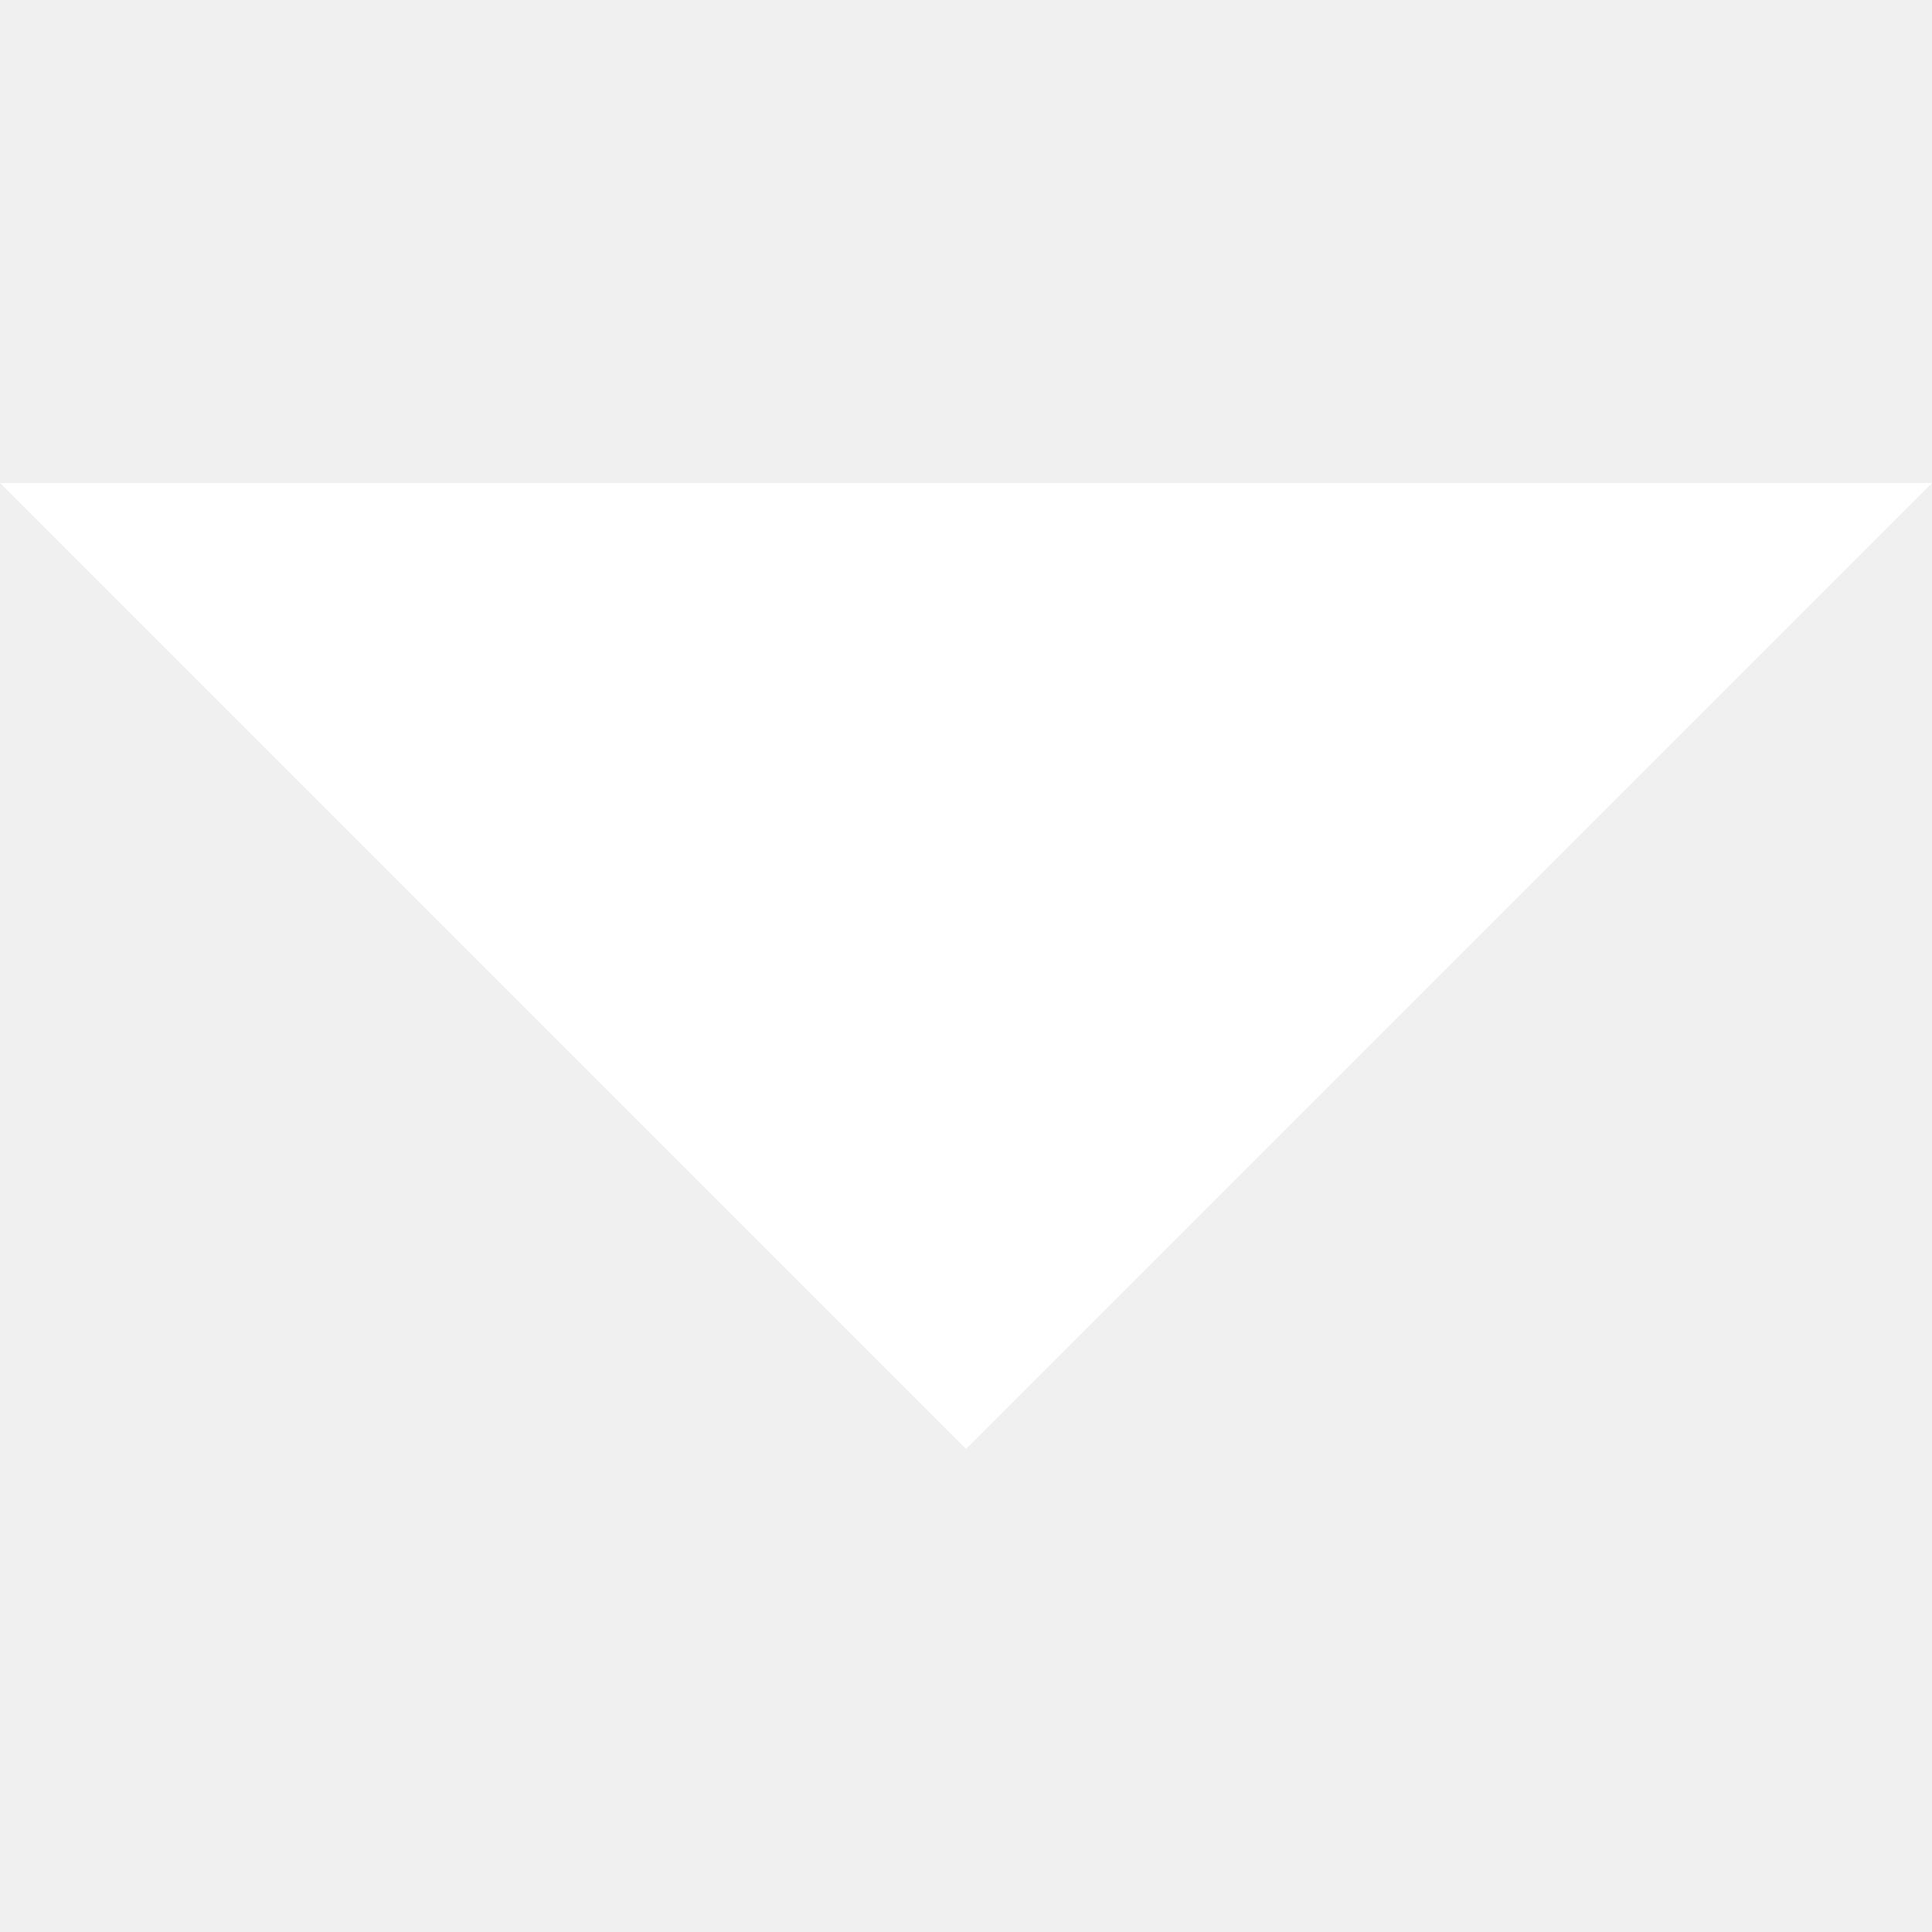
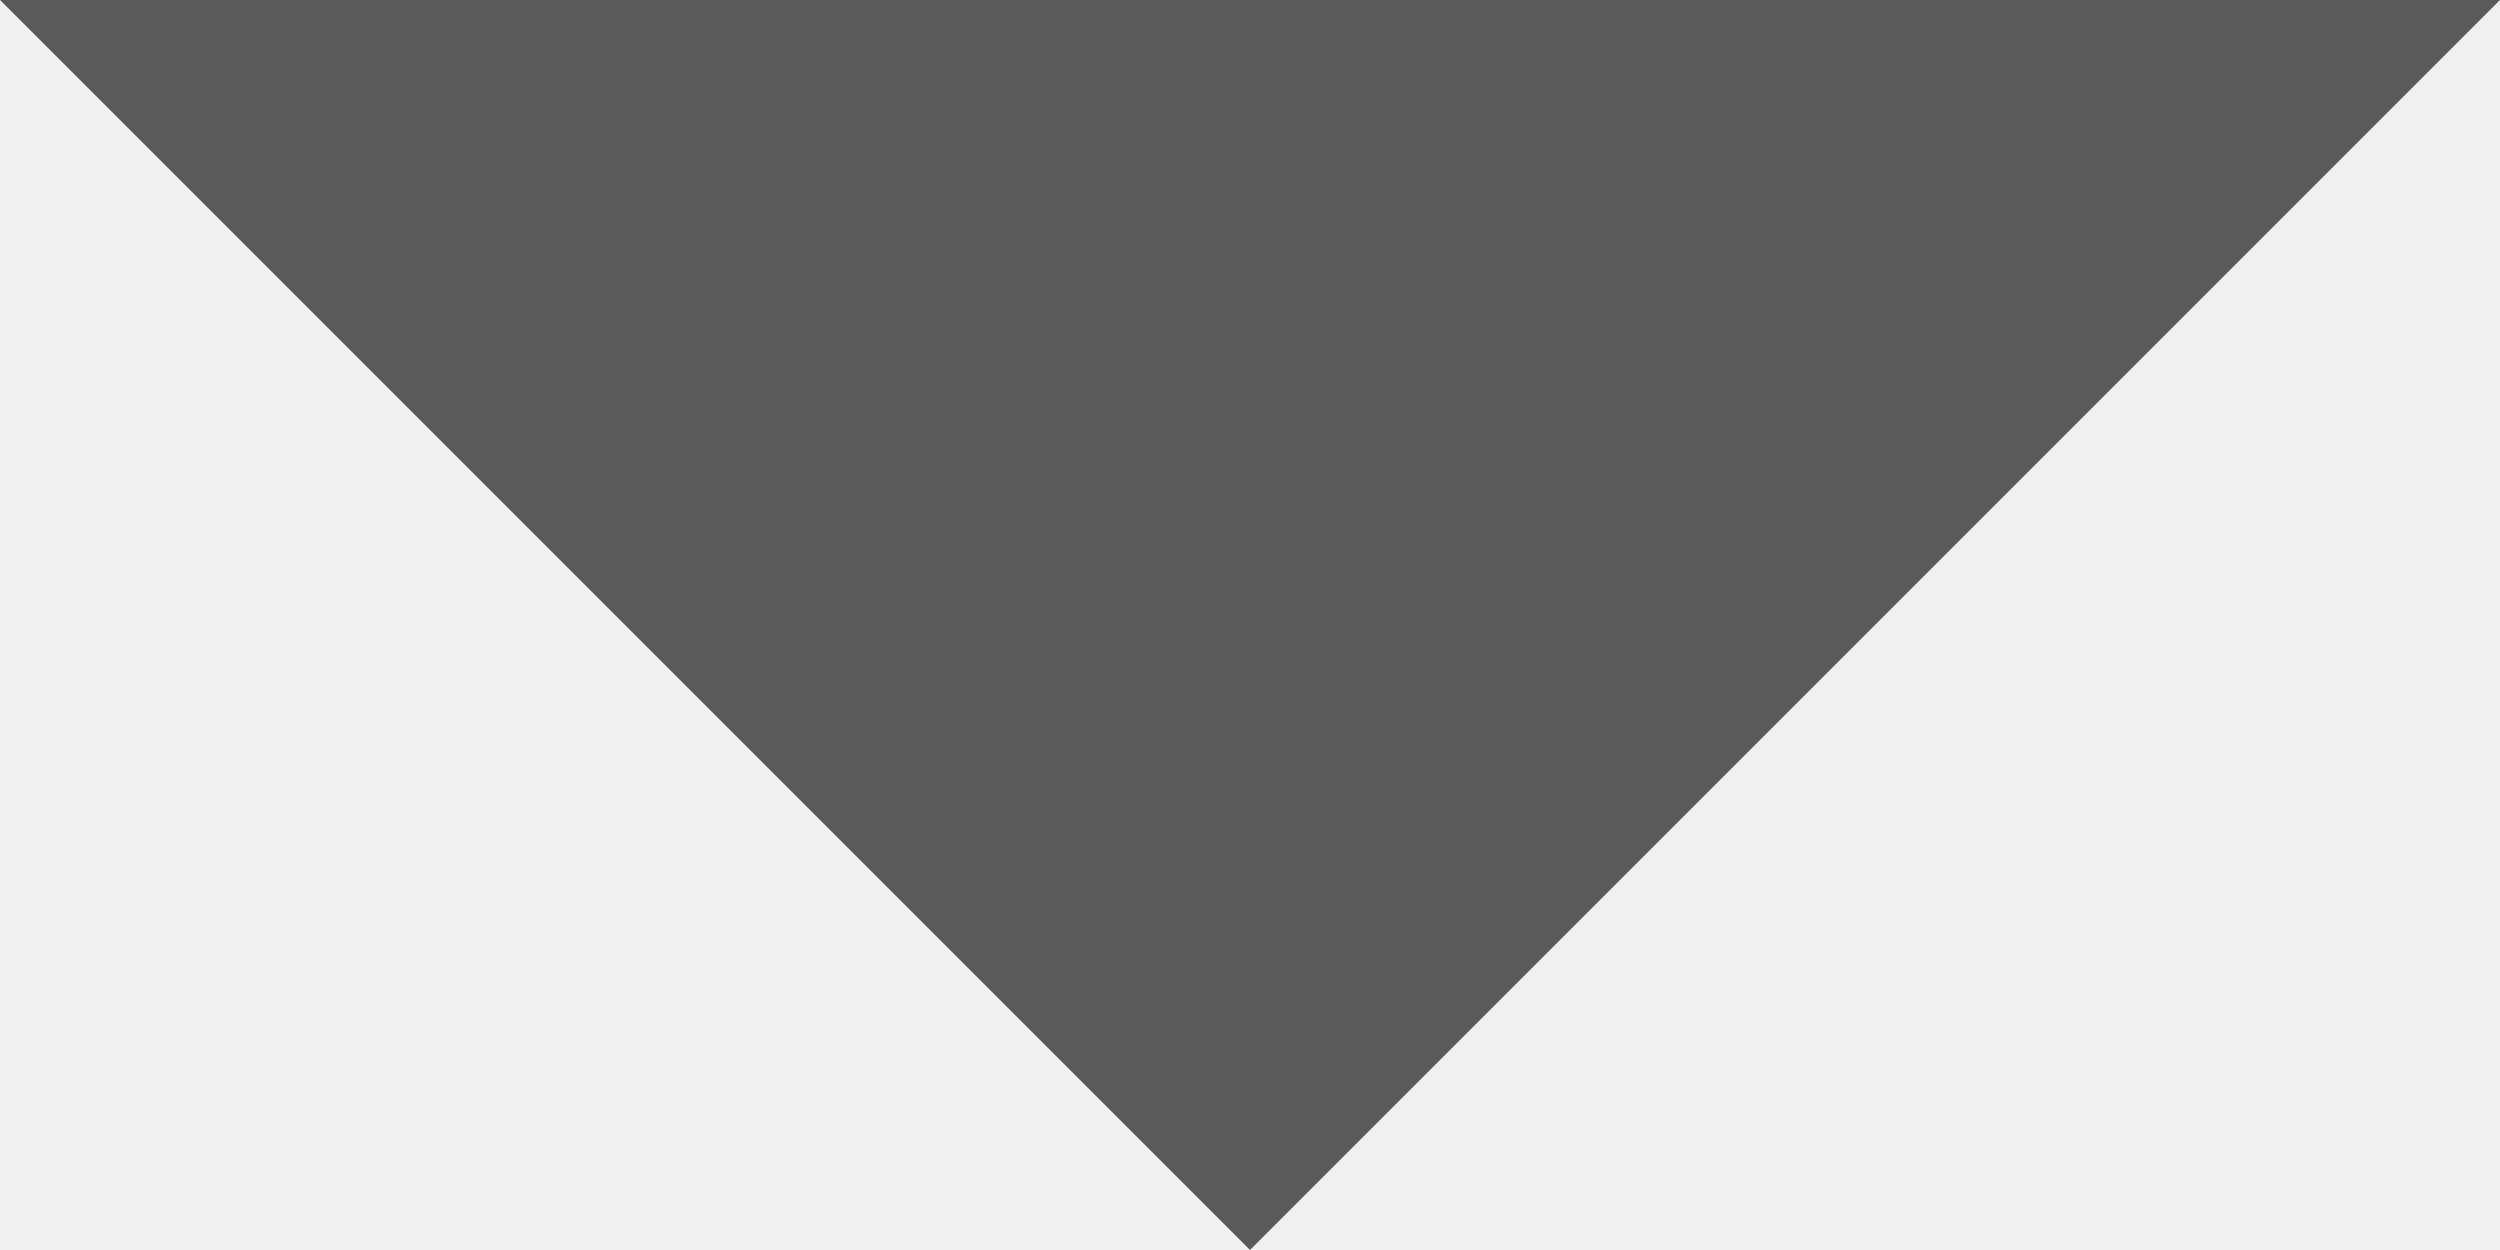
- <svg xmlns="http://www.w3.org/2000/svg" width="8px" height="8px" viewBox="0 0 8 8" version="1.1">
+ <svg xmlns="http://www.w3.org/2000/svg" width="8px" height="4px" viewBox="0 0 8 4" version="1.1">
  <defs />
  <g id="Page-1" stroke="none" stroke-width="1" fill="none" fill-rule="evenodd">
-     <g id="arrow-down" fill="#FFFFFF">
-       <polygon id="Path" points="0 2 8 2 4 6" />
+     <g id="arrow-down" fill="#5A5A5A">
+       <polygon id="Path" points="0 0 8 0 4 4" />
    </g>
  </g>
</svg>
